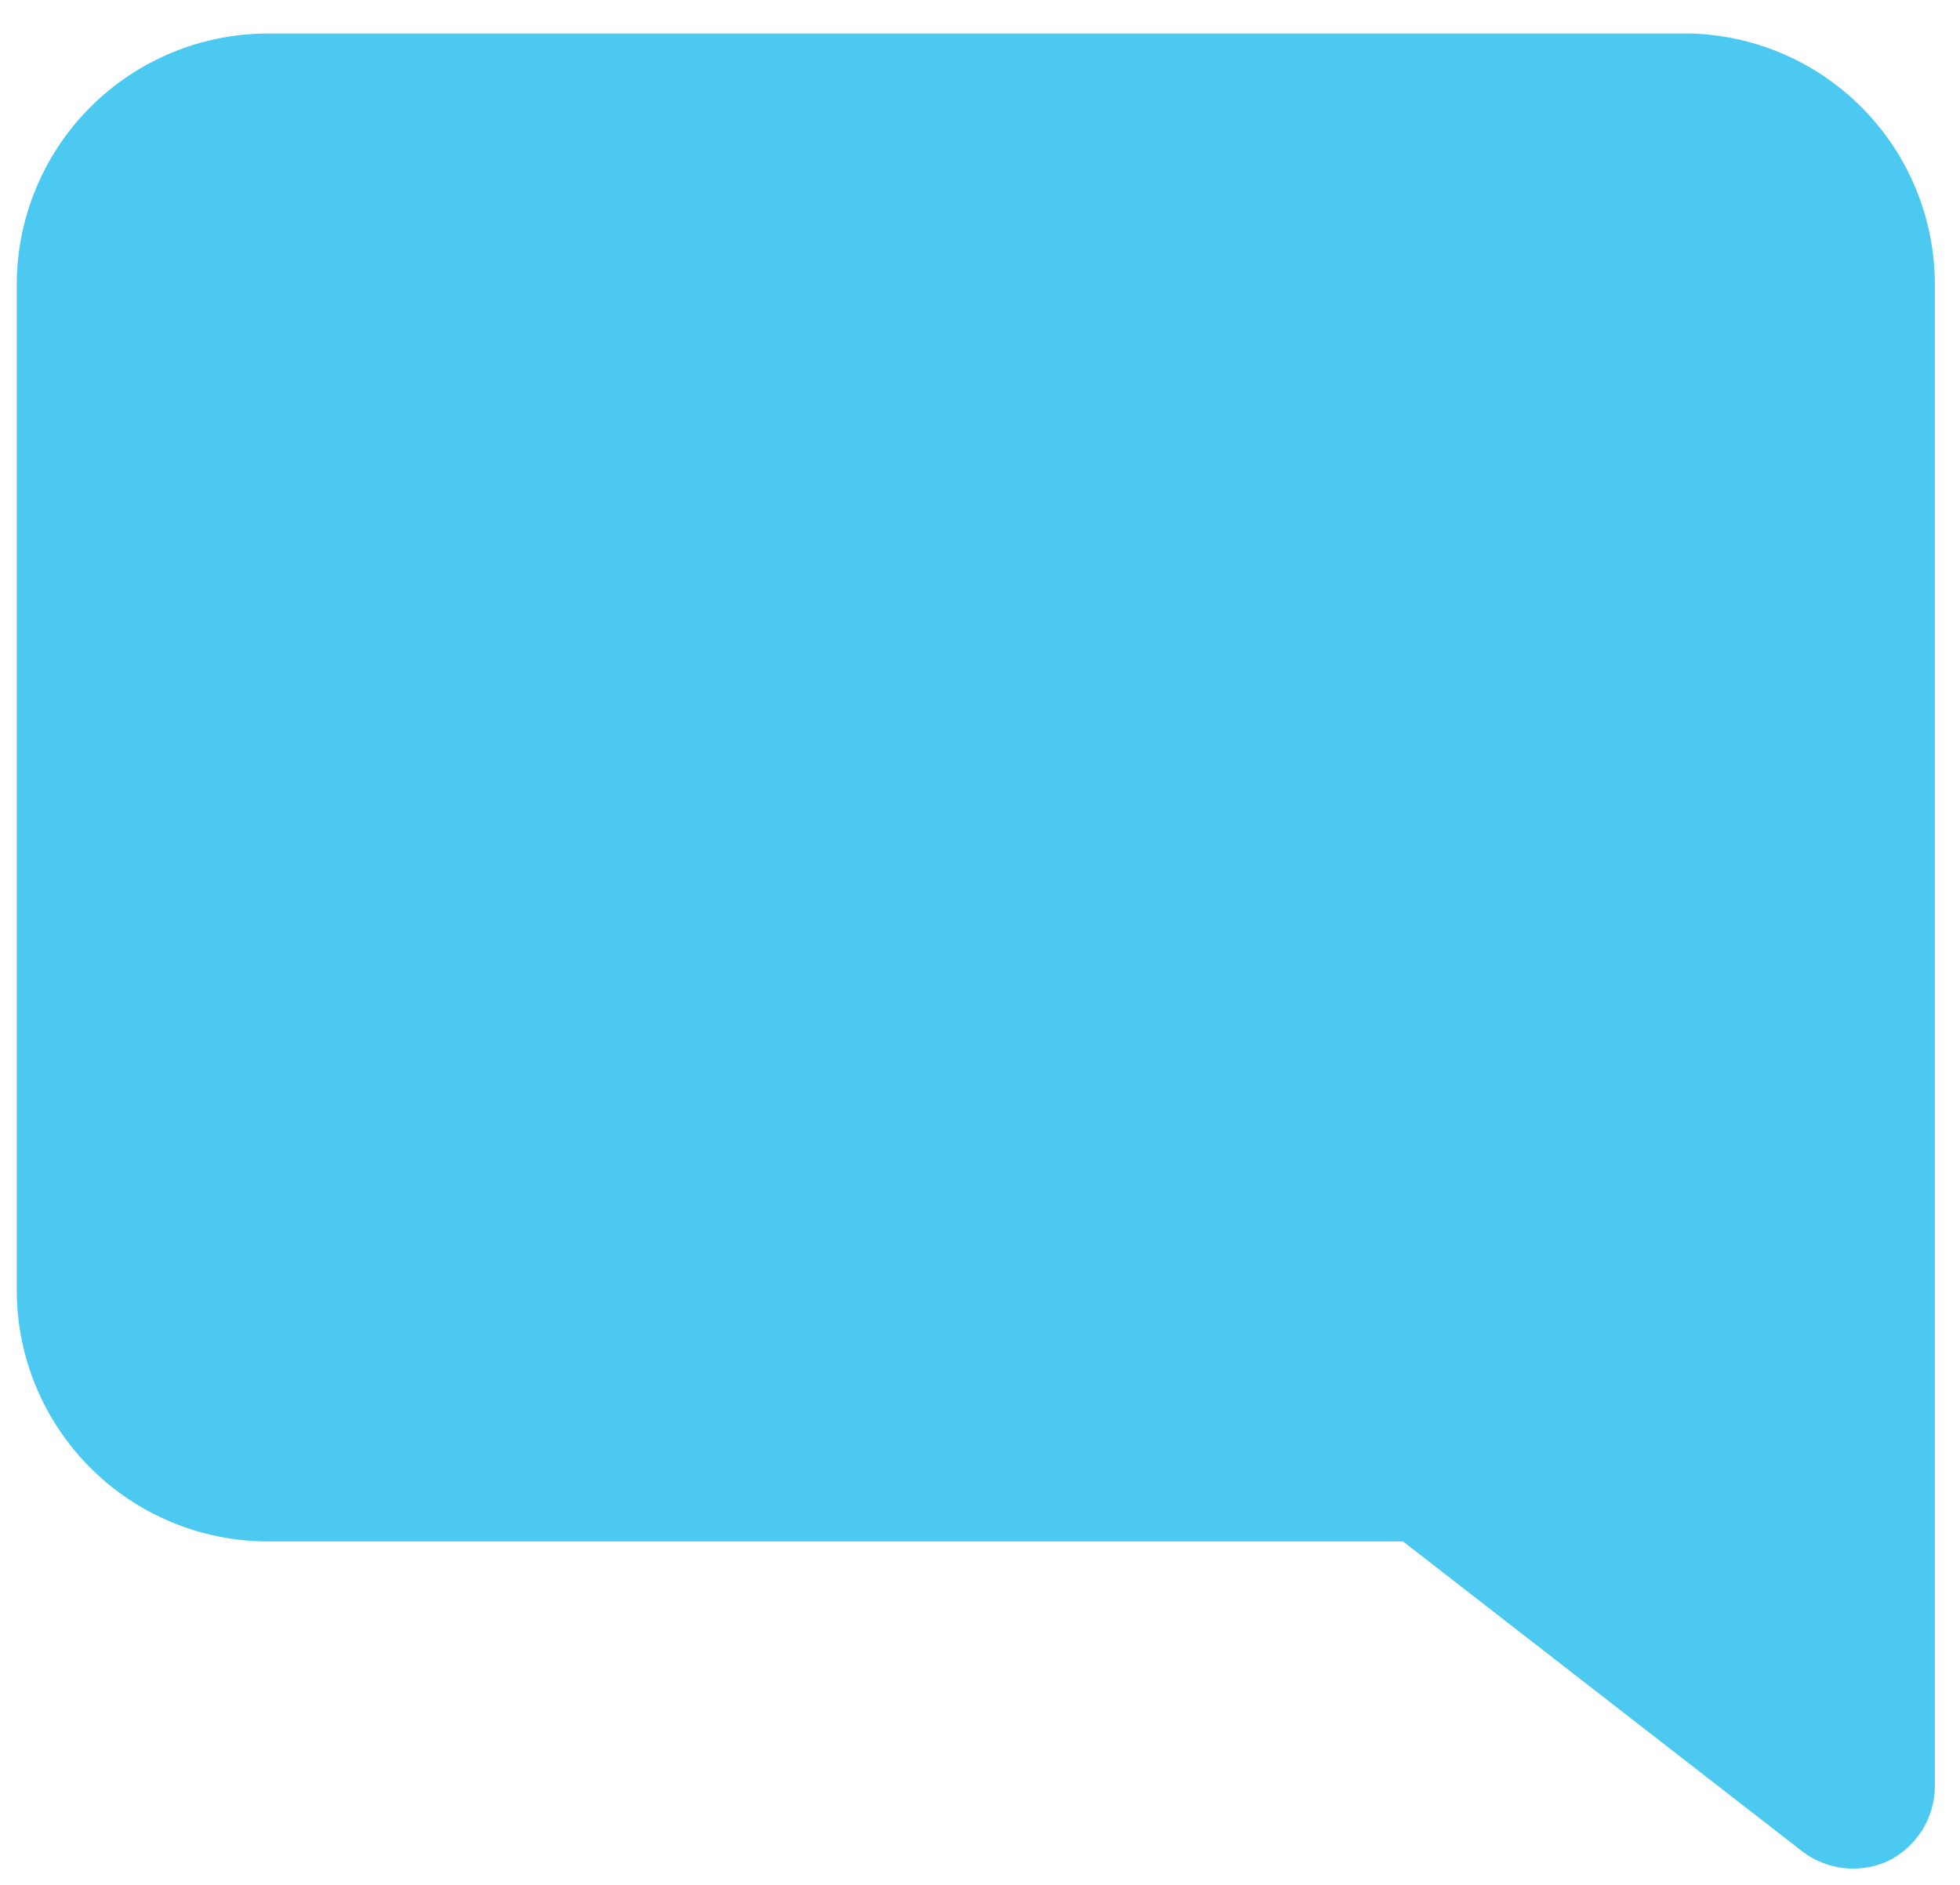
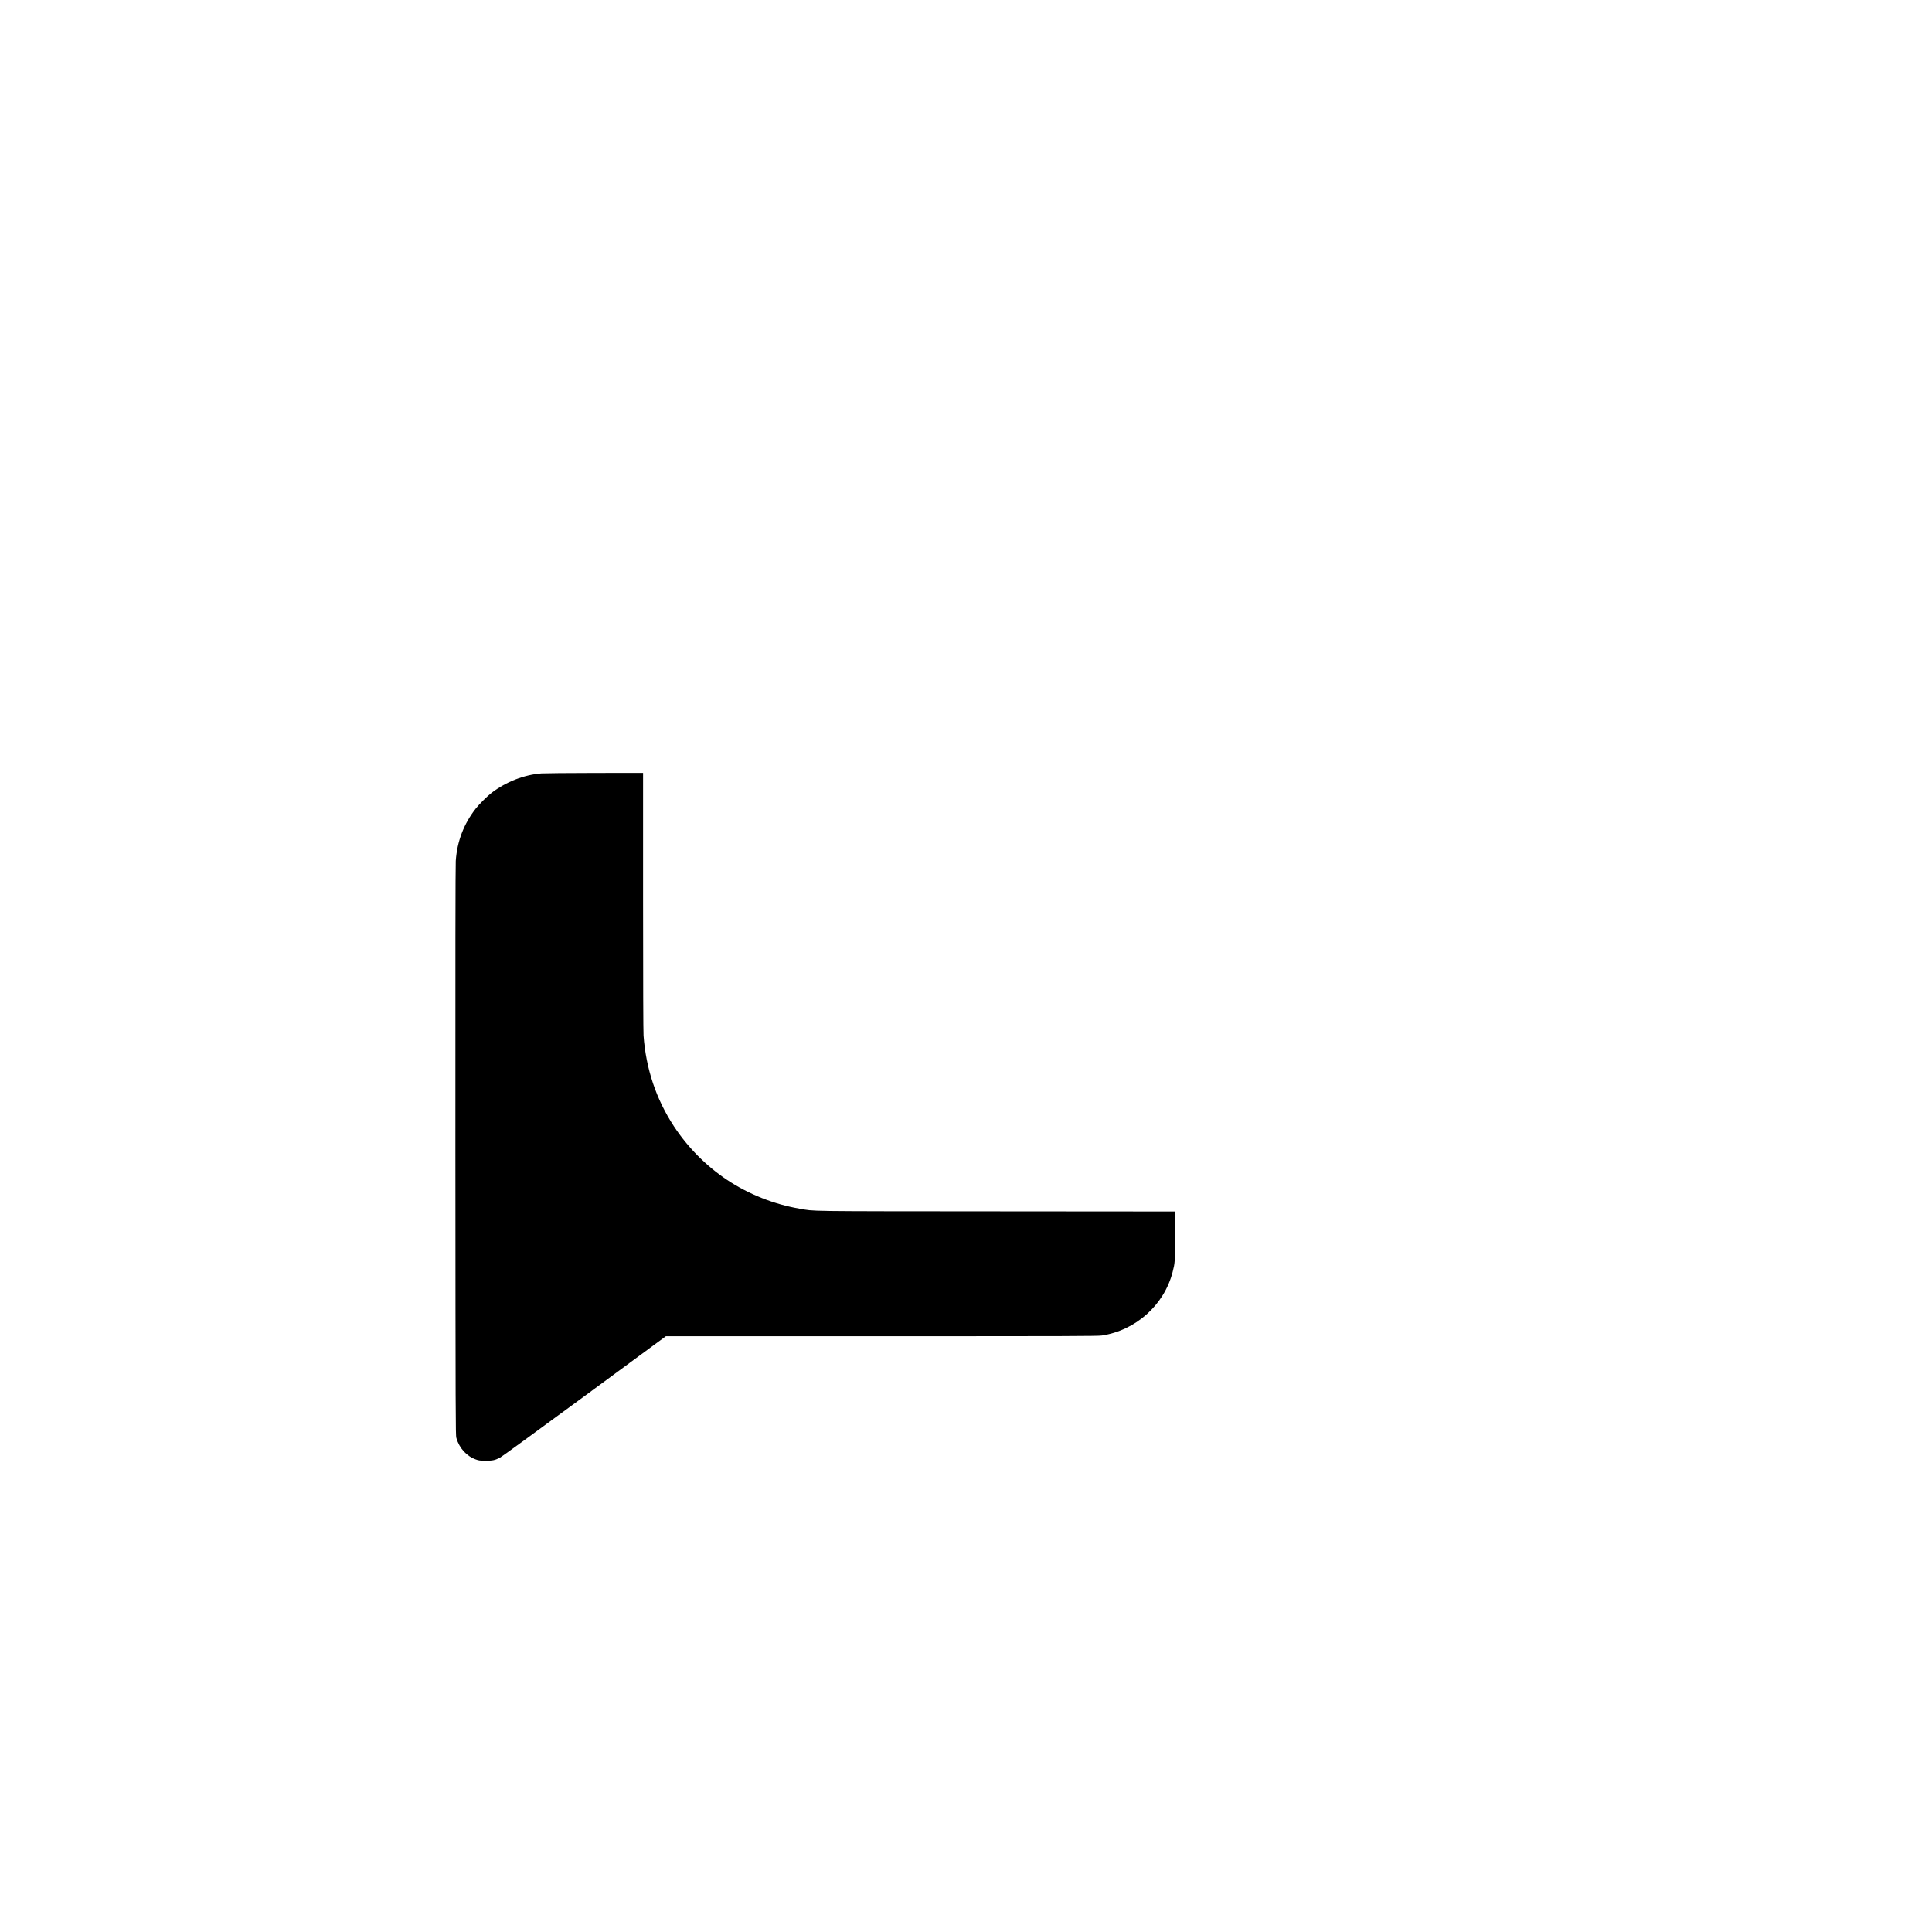
- <svg xmlns="http://www.w3.org/2000/svg" width="52" height="50" viewBox="0 0 52 50" fill="none">
-   <path d="M44.889 0.889H7.111C5.343 0.889 3.647 1.591 2.397 2.842C1.147 4.092 0.444 5.787 0.444 7.556V34.222C0.444 35.99 1.147 37.686 2.397 38.936C3.647 40.187 5.343 40.889 7.111 40.889H37.222L47.844 49.133C48.16 49.367 48.532 49.512 48.923 49.555C49.313 49.598 49.708 49.537 50.067 49.378C50.445 49.198 50.764 48.914 50.989 48.56C51.213 48.207 51.332 47.797 51.333 47.378V7.556C51.334 5.825 50.663 4.162 49.46 2.918C48.257 1.674 46.618 0.947 44.889 0.889Z" fill="#4CC9F0" />
+ <svg xmlns="http://www.w3.org/2000/svg" version="1.0" width="4167pt" height="4167pt" viewBox="0 0 4167 4167" preserveAspectRatio="xMidYMid meet">
+   <g transform="translate(0,4167) scale(0.1,-0.1)" fill="#000000" stroke="none">
+     <path d="M11678 24989 c-373 -29 -758 -179 -1073 -417 -88 -67 -268 -245 -340 -337 -262 -334 -407 -713 -435 -1136 -7 -104 -10 -2138 -8 -6269 3 -5803 4 -6118 21 -6175 64 -220 219 -391 420 -463 64 -24 87 -26 212 -27 153 0 195 9 308 65 34 17 853 614 1821 1326 l1758 1294 4652 0 c4106 0 4663 2 4751 15 733 111 1344 659 1526 1368 51 201 51 202 56 769 l4 538 -3863 3 c-4219 3 -3902 -1 -4243 58 -551 94 -1100 312 -1565 622 -449 300 -845 699 -1143 1152 -384 585 -605 1243 -657 1960 -6 90 -10 1135 -10 2903 l0 2762 -1042 -1 c-574 -1 -1091 -6 -1150 -10z" />
+   </g>
</svg>
